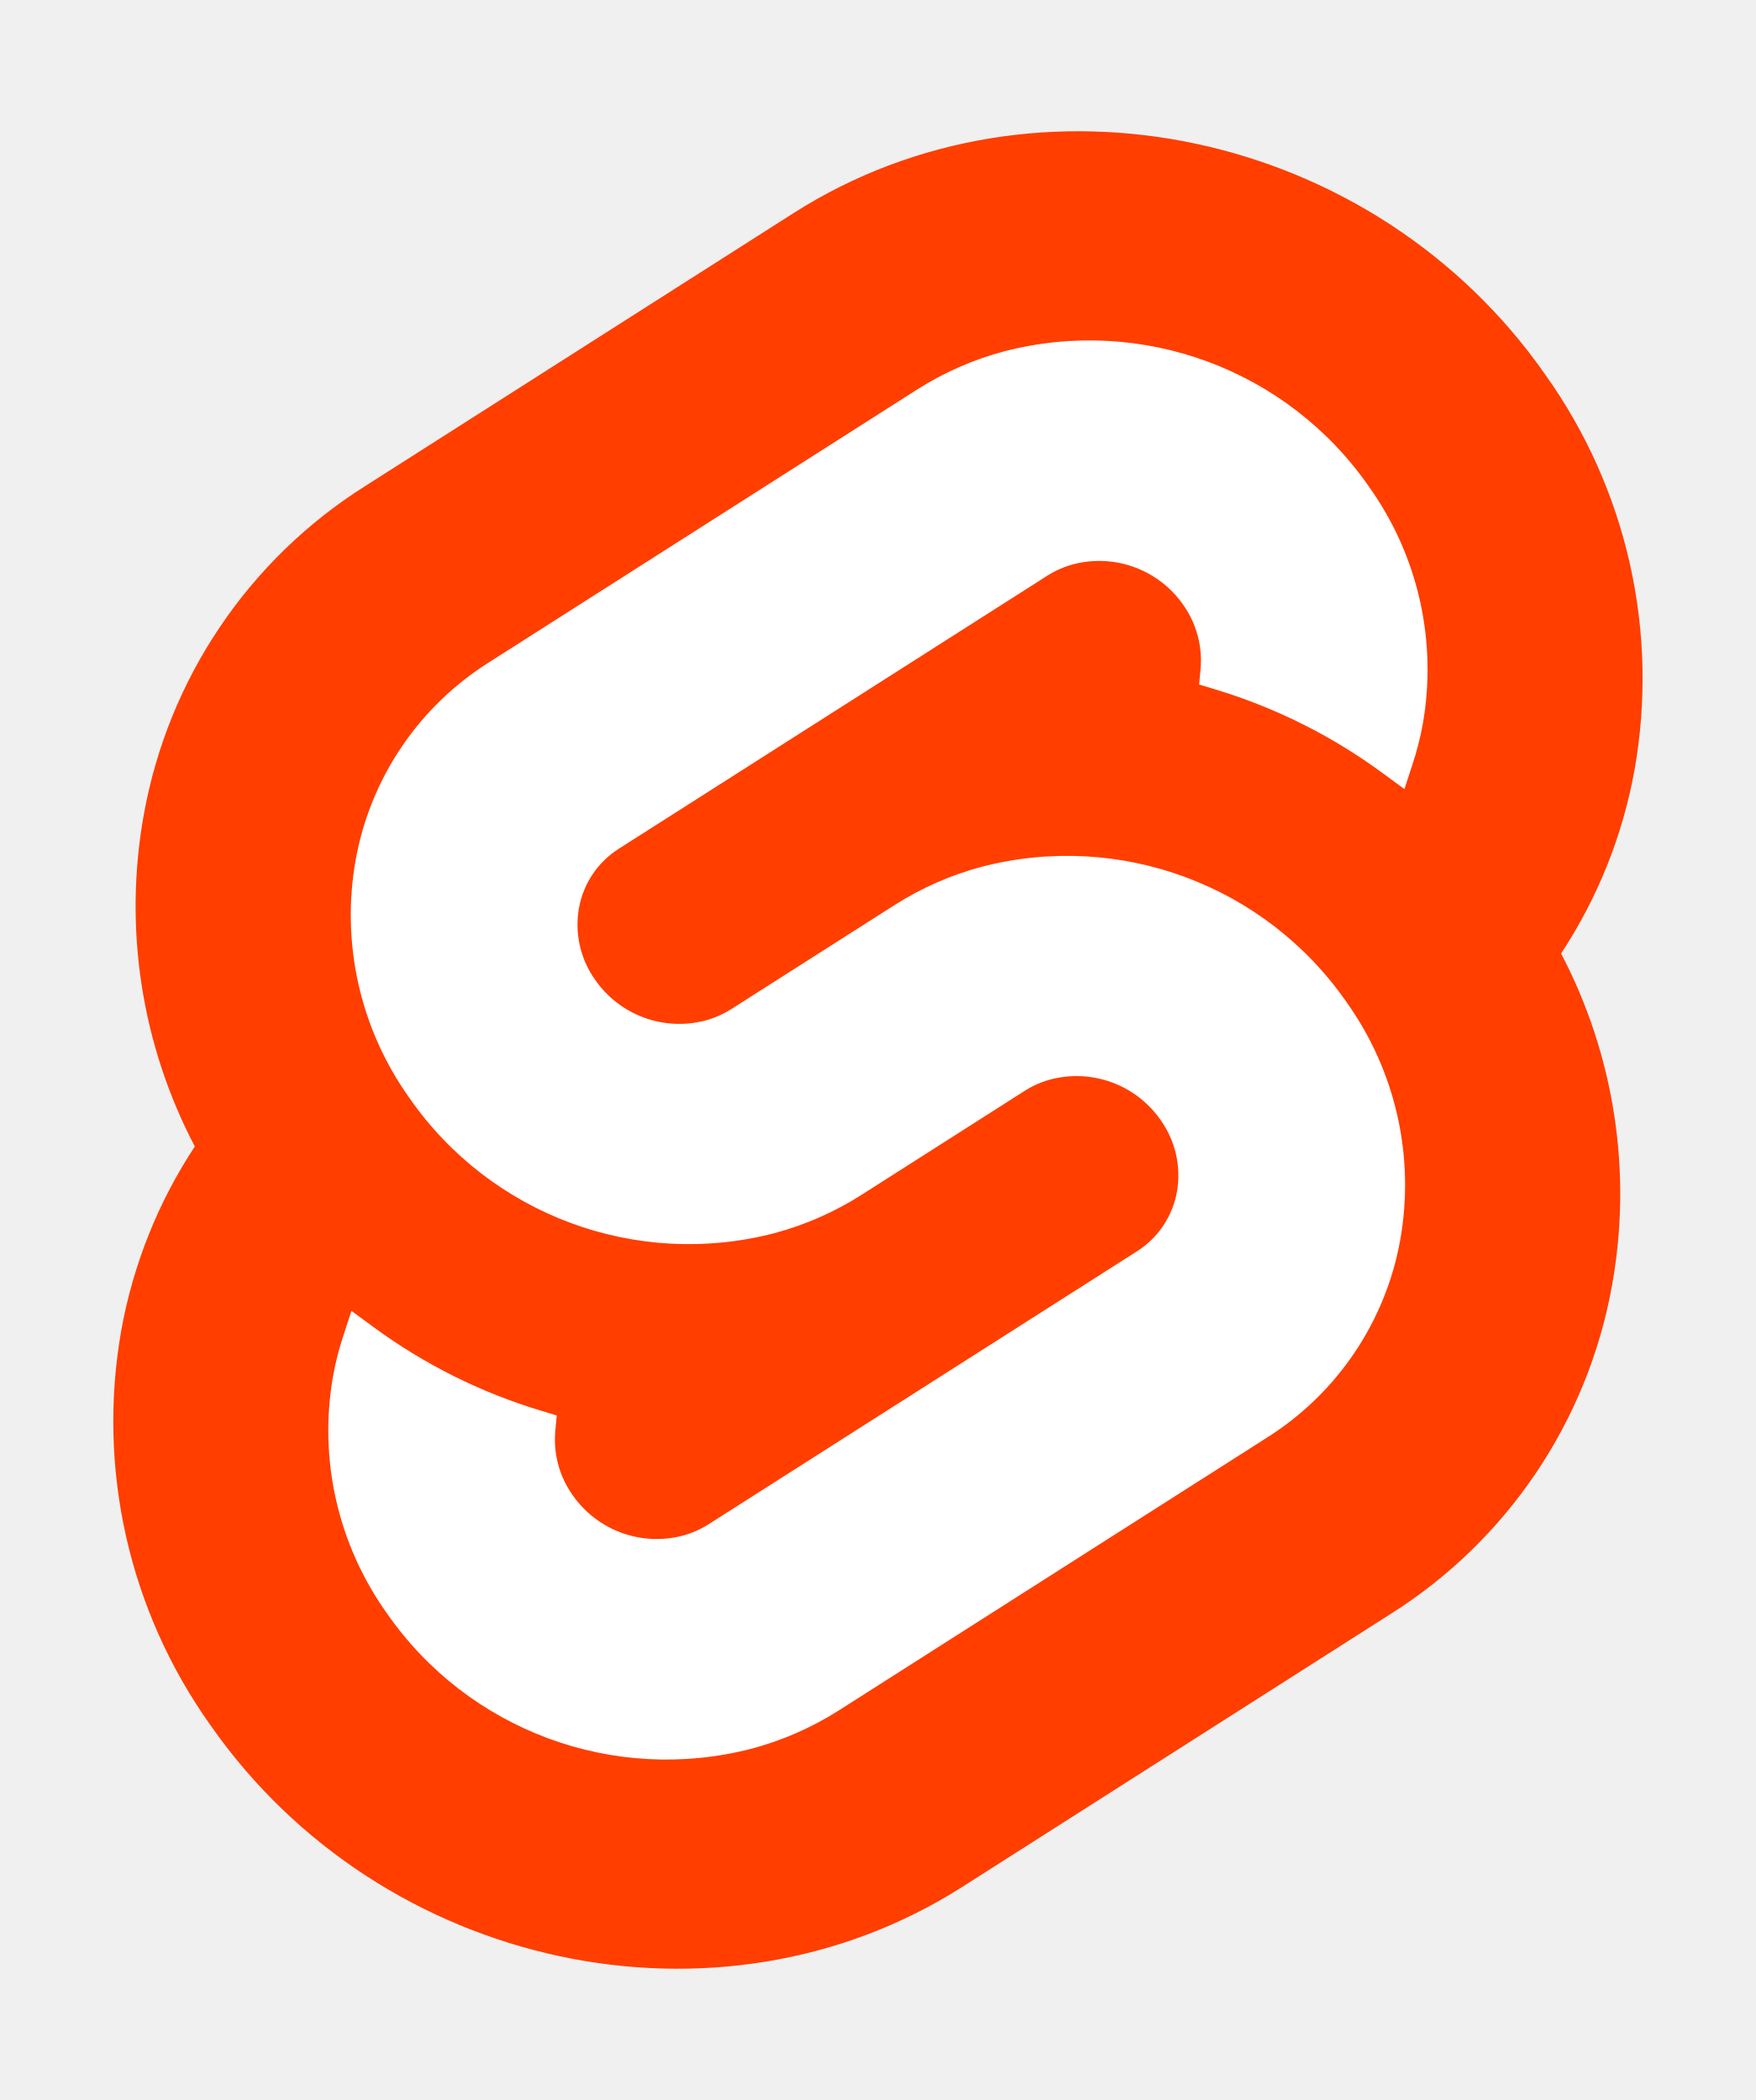
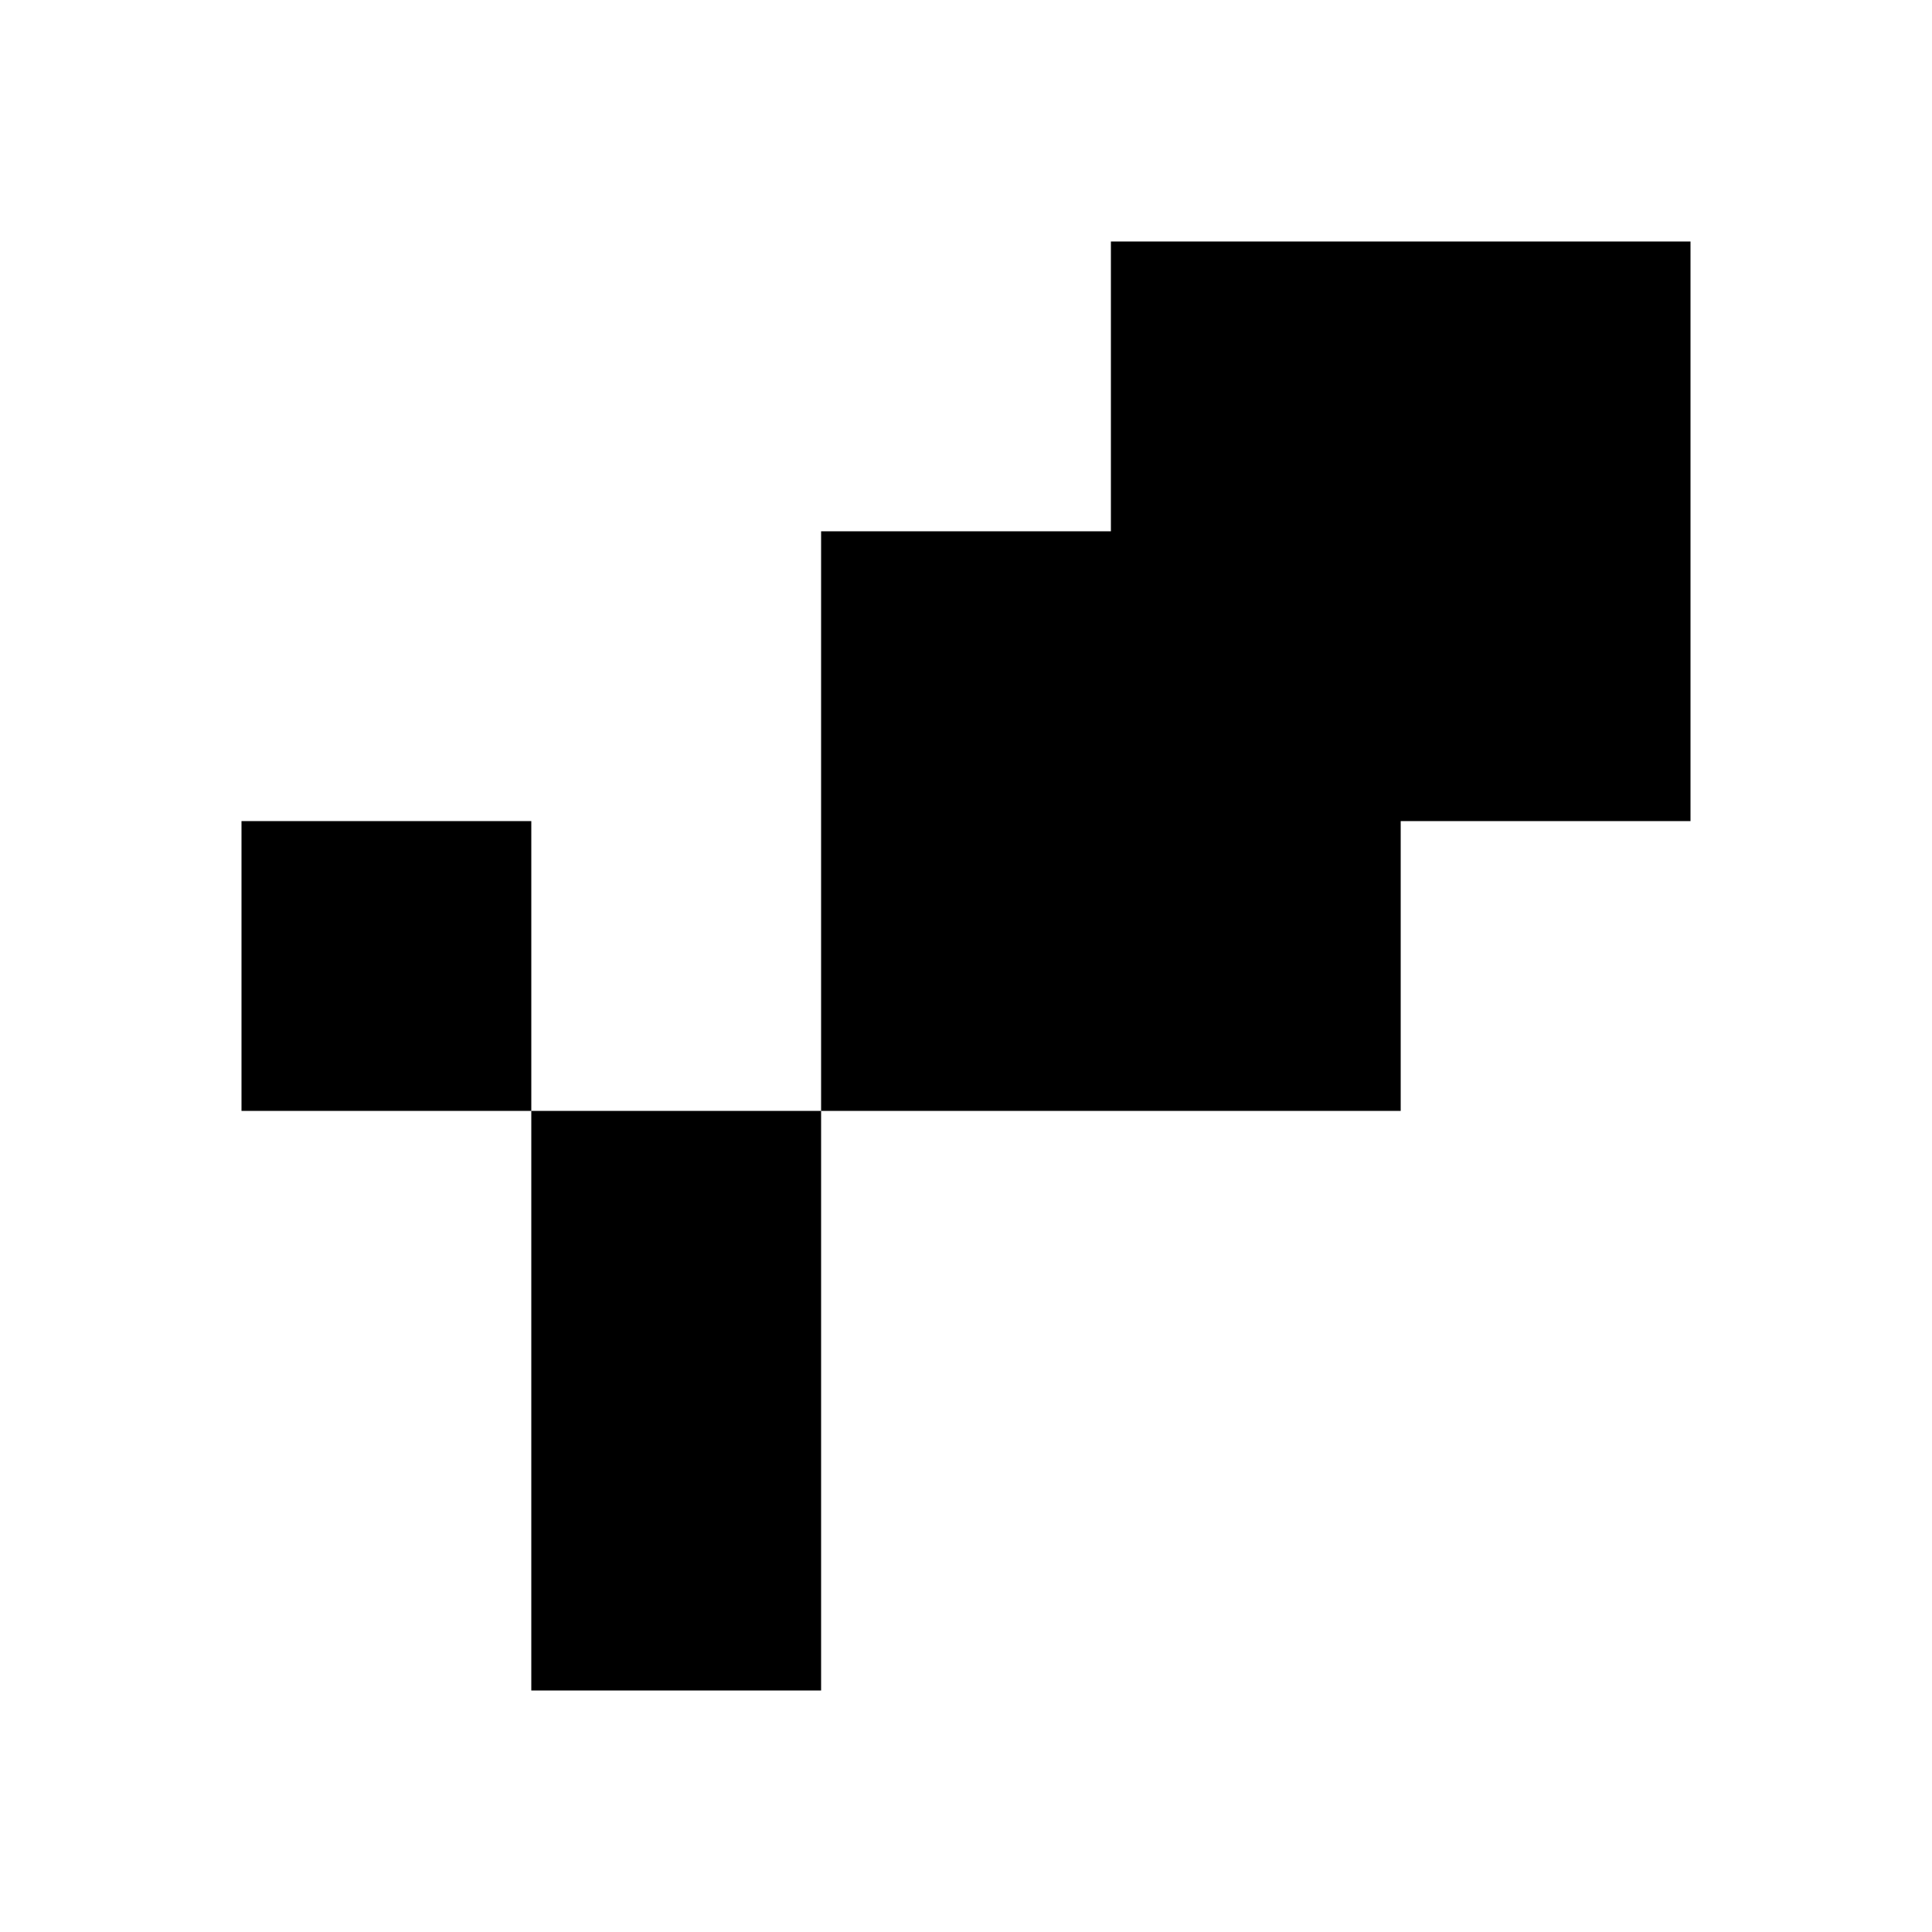
- <svg xmlns="http://www.w3.org/2000/svg" width="107" height="128" viewBox="0 0 107 128">
-   <path d="M94.157 22.819c-10.4-14.885-30.94-19.297-45.792-9.835L22.282 29.608A29.92 29.92 0 0 0 8.764 49.65a31.5 31.5 0 0 0 3.108 20.231 30 30 0 0 0-4.477 11.183 31.9 31.9 0 0 0 5.448 24.116c10.402 14.887 30.942 19.297 45.791 9.835l26.083-16.624A29.92 29.92 0 0 0 98.235 78.35a31.53 31.53 0 0 0-3.105-20.232 30 30 0 0 0 4.474-11.182 31.88 31.88 0 0 0-5.447-24.116" style="fill:#ff3e00" />
-   <path d="M45.817 106.582a20.72 20.72 0 0 1-22.237-8.243 19.17 19.17 0 0 1-3.277-14.503 18 18 0 0 1 .624-2.435l.49-1.498 1.337.981a33.6 33.6 0 0 0 10.203 5.098l.97.294-.09.968a5.85 5.85 0 0 0 1.052 3.878 6.24 6.24 0 0 0 6.695 2.485 5.8 5.8 0 0 0 1.603-.704L69.27 76.28a5.43 5.43 0 0 0 2.45-3.631 5.8 5.8 0 0 0-.987-4.371 6.24 6.24 0 0 0-6.698-2.487 5.7 5.7 0 0 0-1.6.704l-9.953 6.345a19 19 0 0 1-5.296 2.326 20.72 20.72 0 0 1-22.237-8.243 19.17 19.17 0 0 1-3.277-14.502 17.99 17.99 0 0 1 8.13-12.052l26.081-16.623a19 19 0 0 1 5.3-2.329 20.72 20.72 0 0 1 22.237 8.243 19.17 19.17 0 0 1 3.277 14.503 18 18 0 0 1-.624 2.435l-.49 1.498-1.337-.98a33.6 33.6 0 0 0-10.203-5.1l-.97-.294.09-.968a5.86 5.86 0 0 0-1.052-3.878 6.24 6.24 0 0 0-6.696-2.485 5.8 5.8 0 0 0-1.602.704L37.73 51.72a5.42 5.42 0 0 0-2.449 3.63 5.79 5.79 0 0 0 .986 4.372 6.24 6.24 0 0 0 6.698 2.486 5.8 5.8 0 0 0 1.602-.704l9.952-6.342a19 19 0 0 1 5.295-2.328 20.72 20.72 0 0 1 22.237 8.242 19.17 19.17 0 0 1 3.277 14.503 18 18 0 0 1-8.13 12.053l-26.081 16.622a19 19 0 0 1-5.3 2.328" style="fill:#fff" />
+ <svg xmlns="http://www.w3.org/2000/svg" width="1024" height="1024" viewBox="0 0 1024 1024" version="1.1" id="svg1">
+   <defs id="defs1" />
+   <rect style="fill:#ffffff;stroke-width:35.331" id="rect1" width="1024" height="1024" x="0" y="0" />
+   <path d="M 281.6,742.4 H 435.2 V 896 H 281.6 m 0,-307.2 H 435.2 V 742.4 H 281.6 M 128,435.2 H 281.6 V 588.8 H 128 M 435.2,435.2 H 588.8 V 588.8 H 435.2 M 588.8,281.6 H 742.4 V 435.2 H 588.8 M 435.2,281.6 H 588.8 V 435.2 H 435.2 m 153.6,0 H 742.4 V 588.8 H 588.8 m 0,-460.8 H 742.4 V 281.6 H 588.8 M 742.4,128 H 896 V 281.6 H 742.4 m 0,0 H 896 V 435.2 H 742.4" fill="#000000" id="path1" style="stroke-width:153.6" />
</svg>
